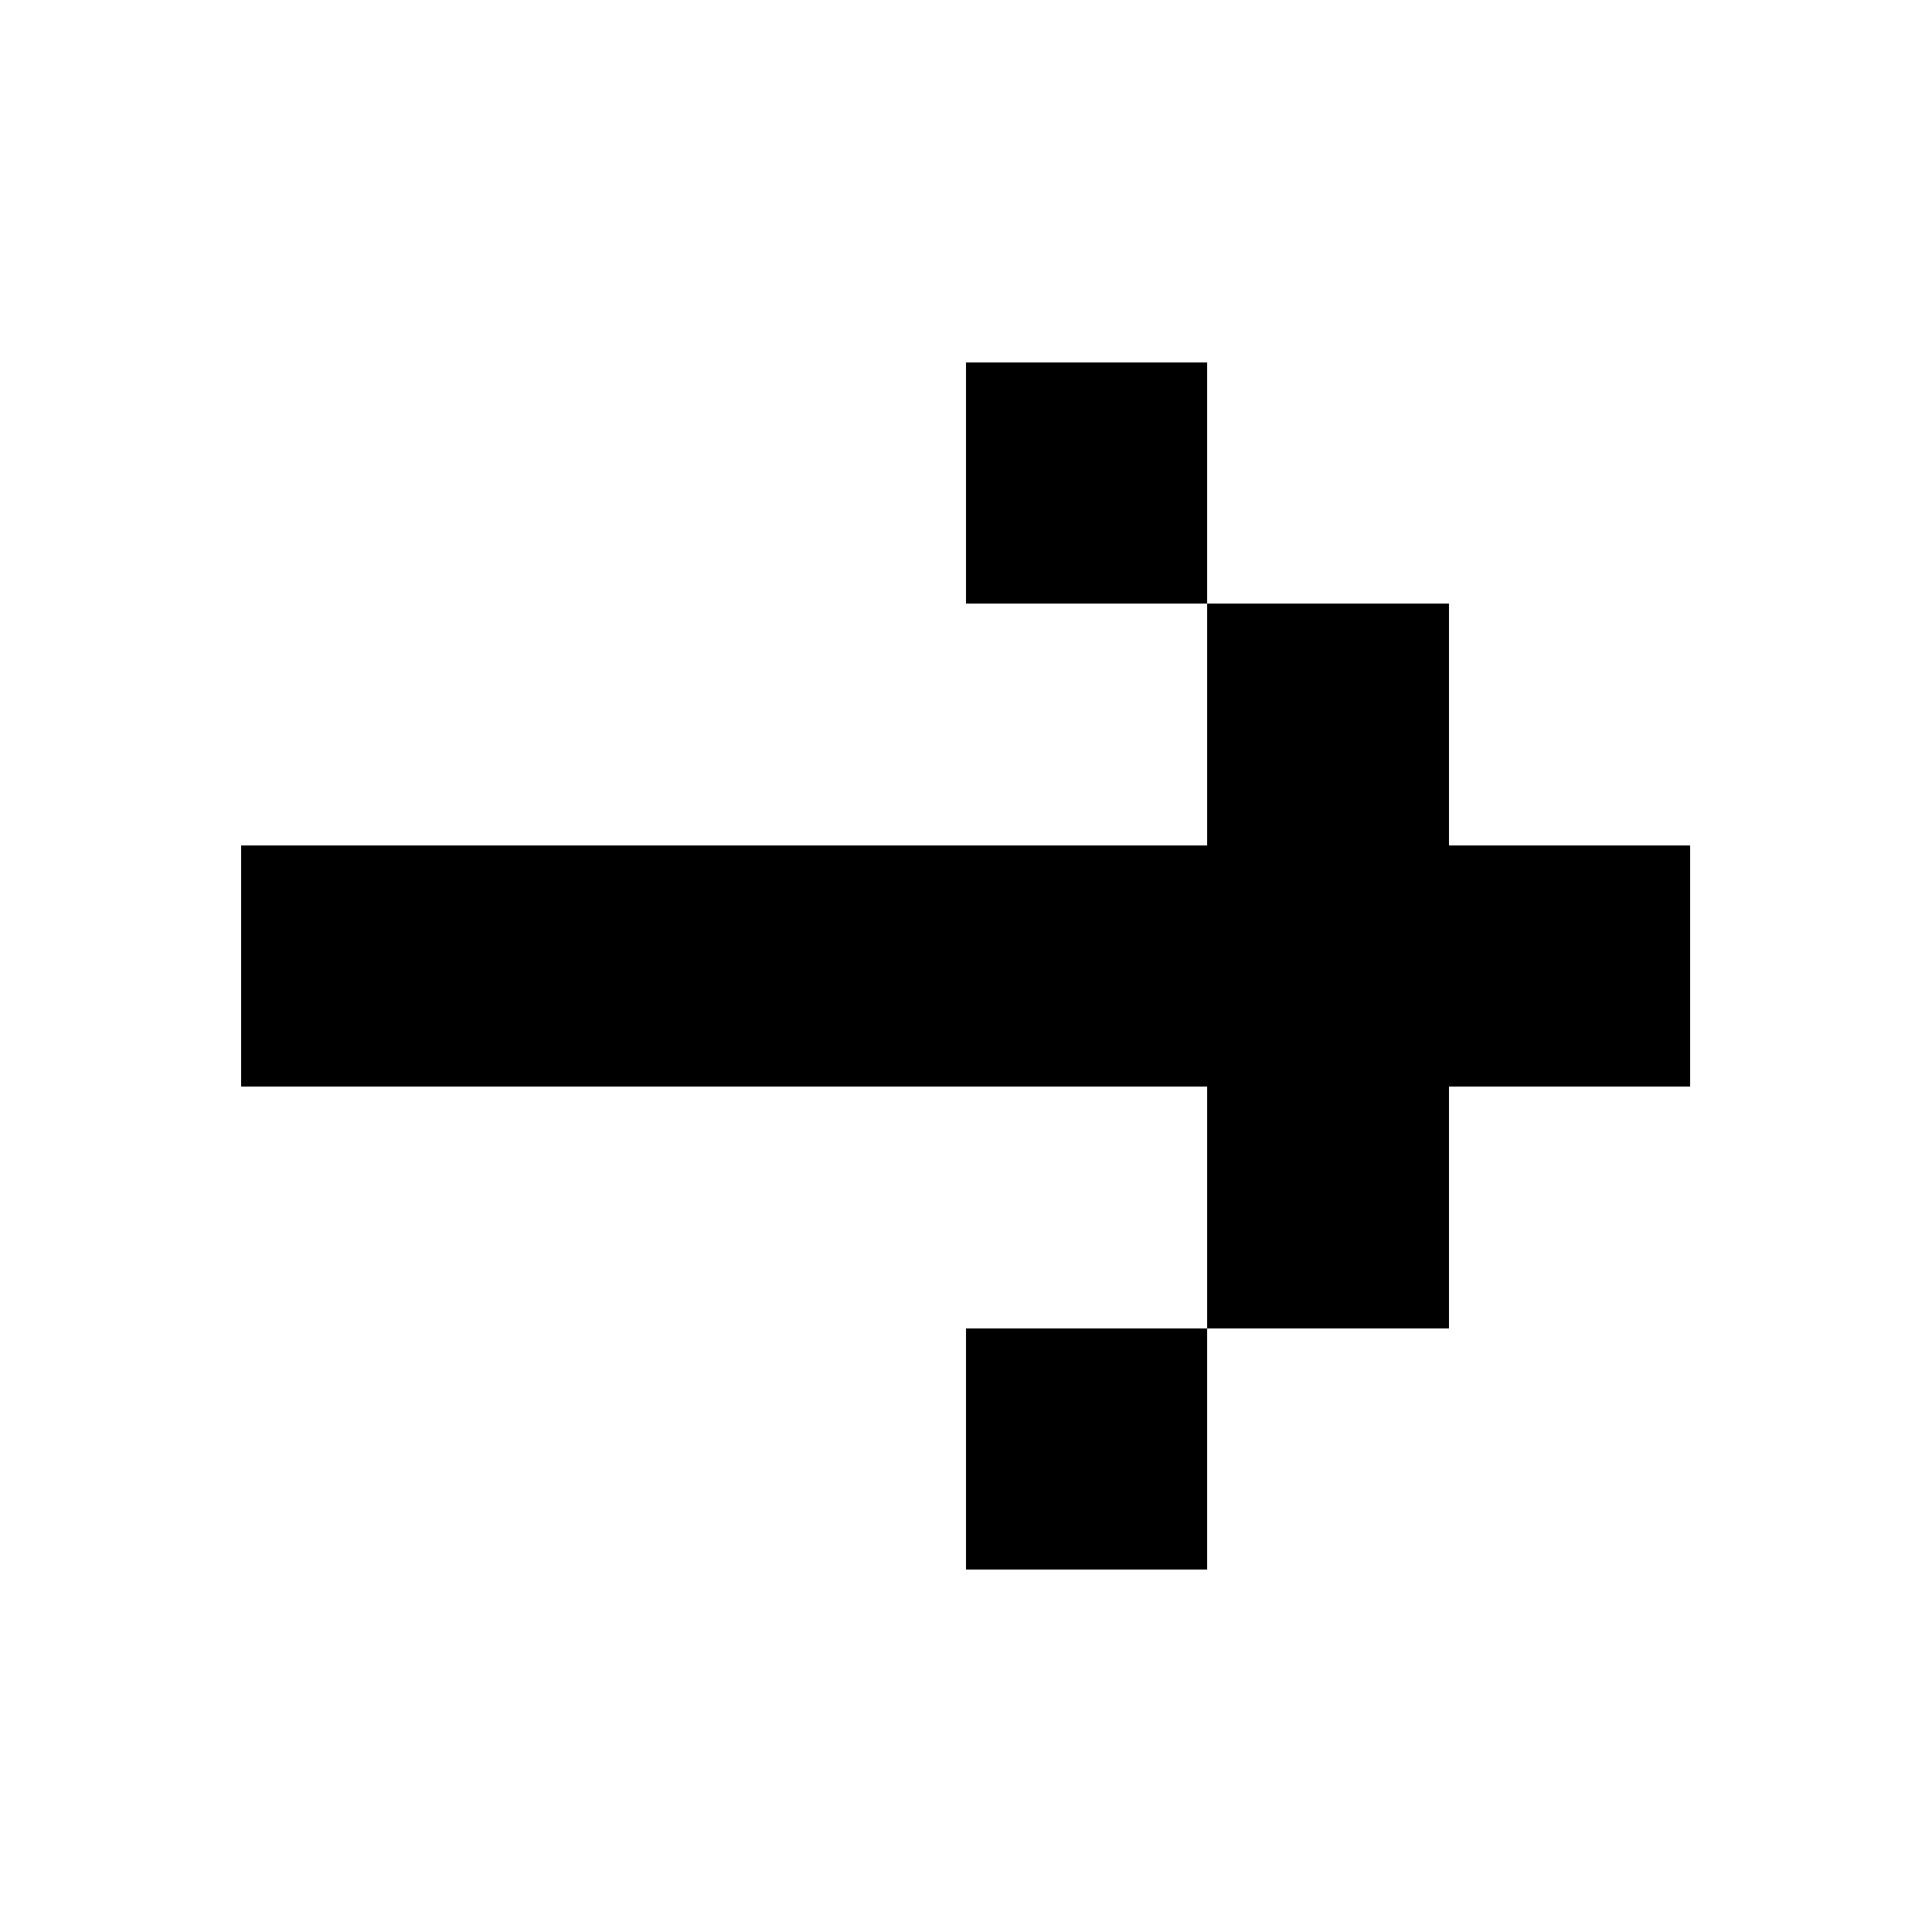
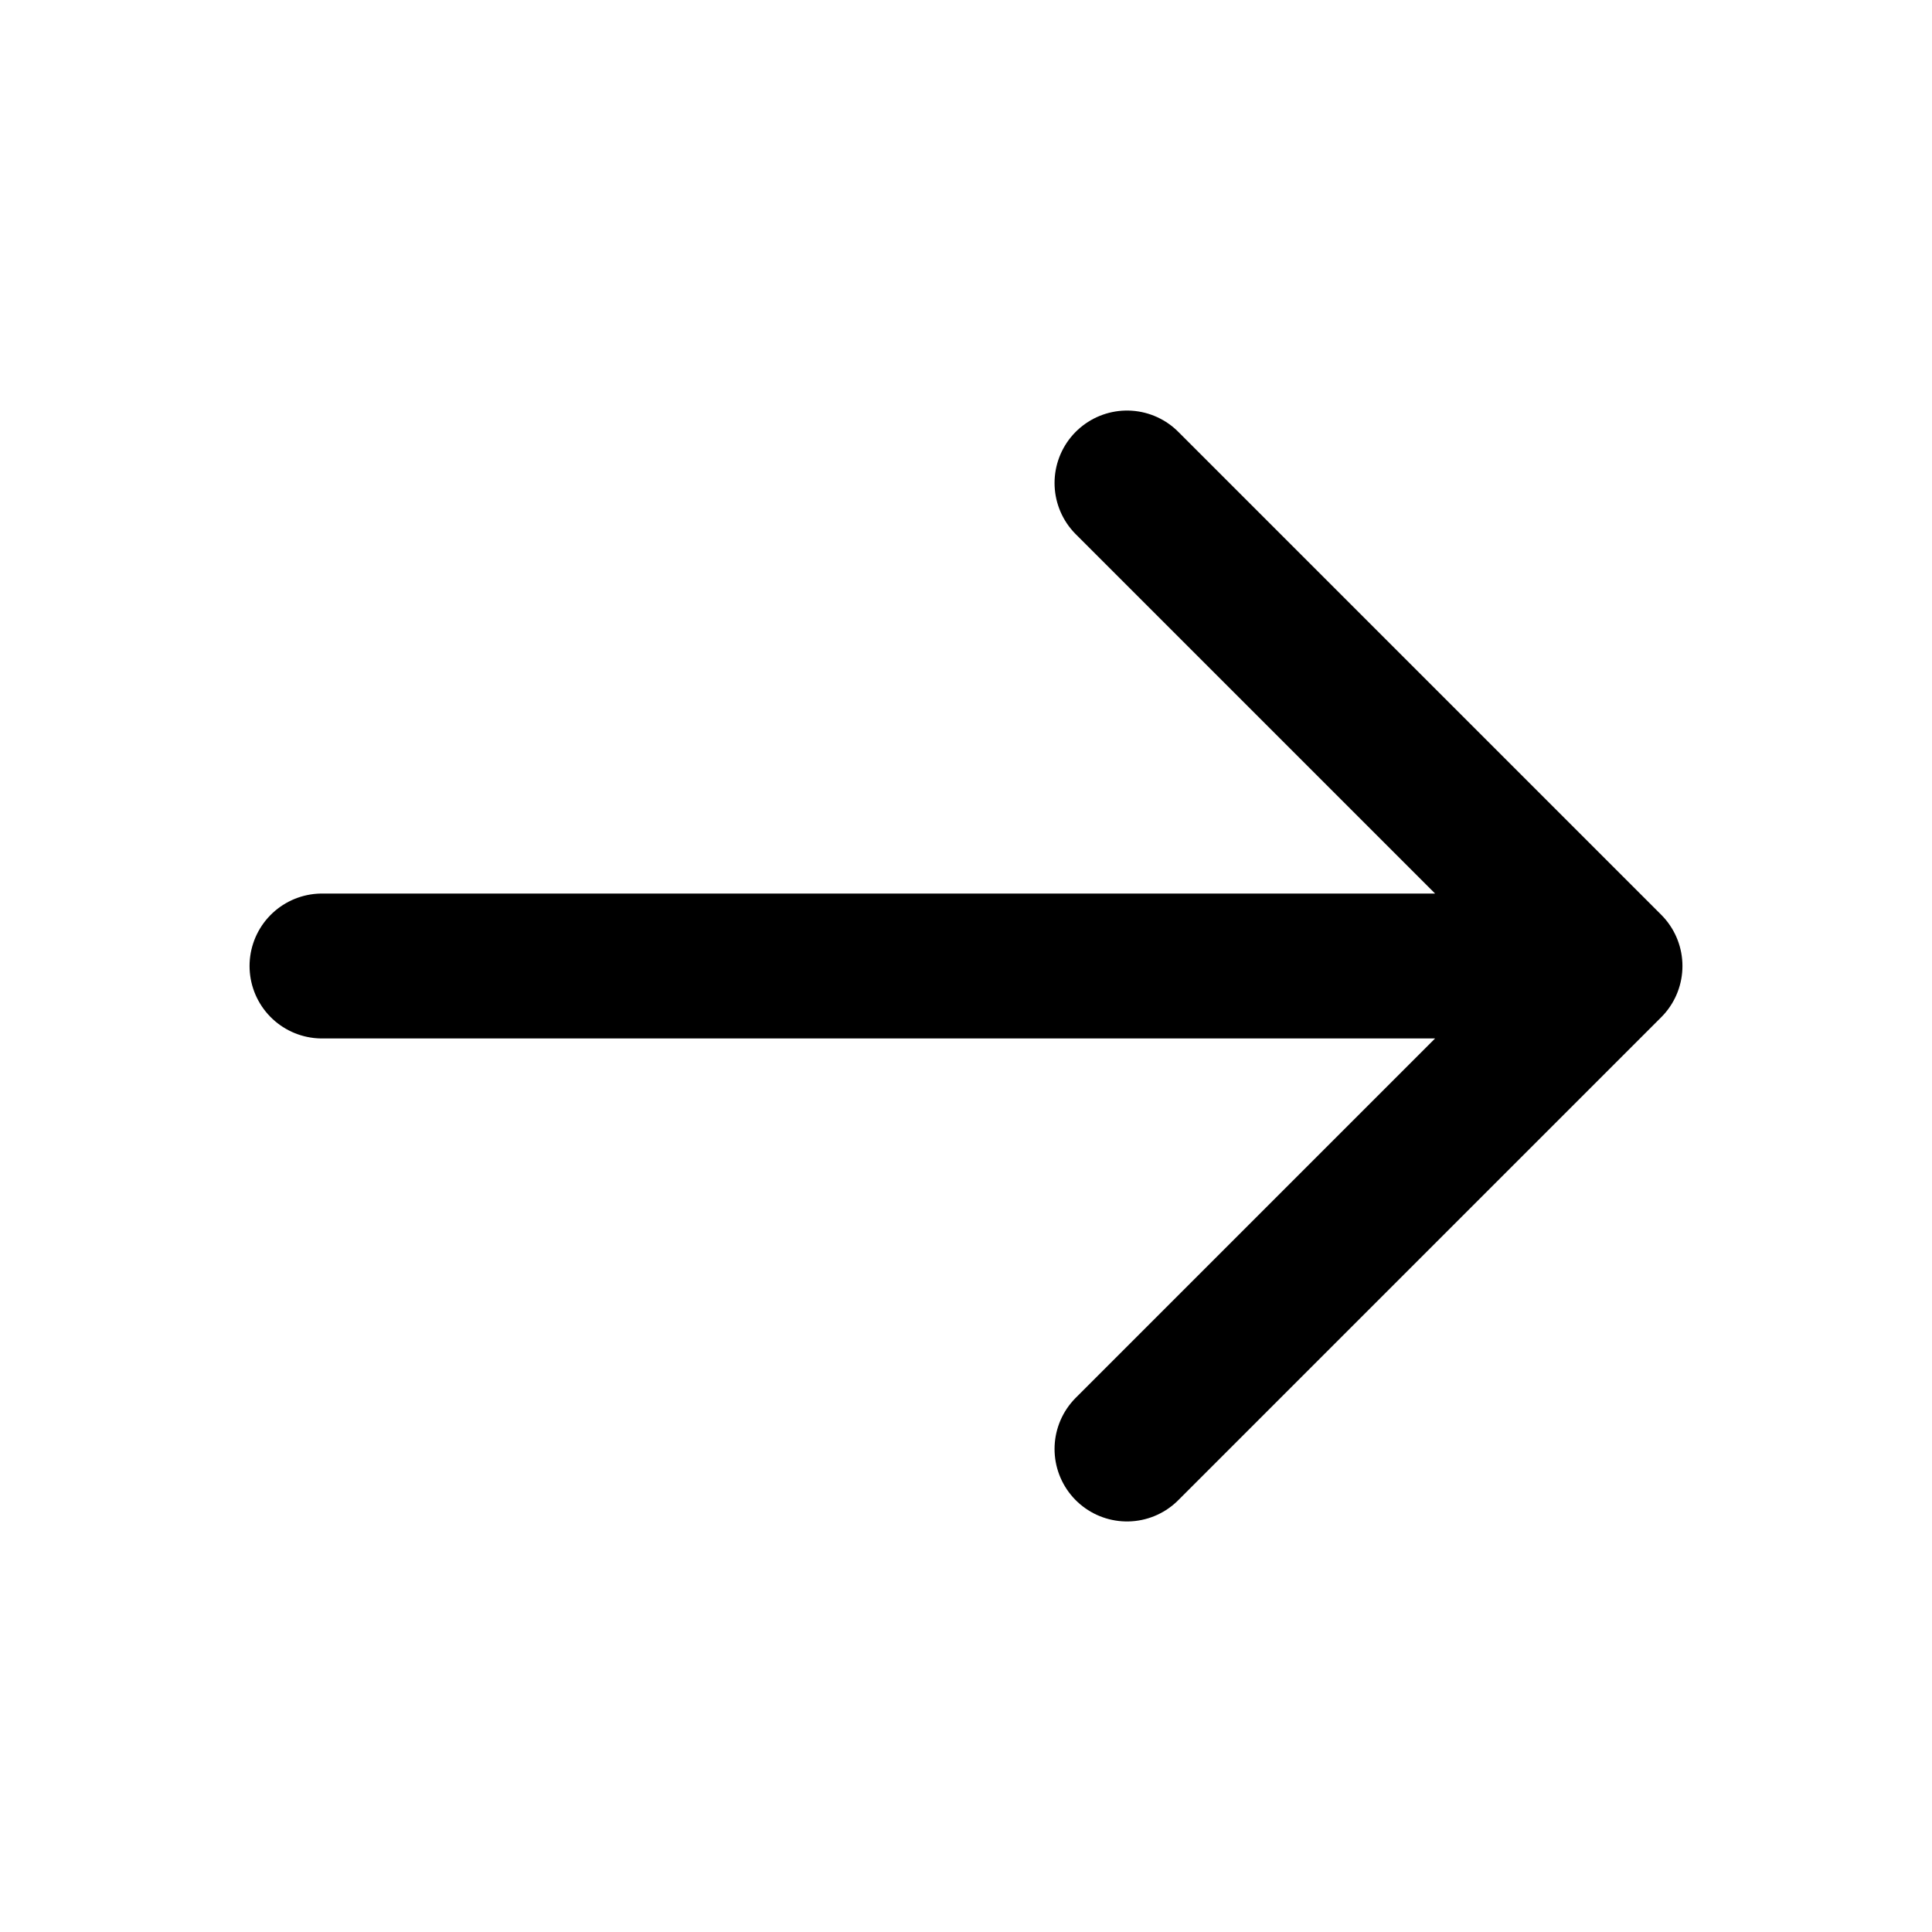
- <svg xmlns="http://www.w3.org/2000/svg" width="16" height="16" viewBox="0 0 16 16" shape-rendering="crispEdges">
-   <path fill="currentColor" fill-rule="evenodd" d="M8 3h2v2h2v2h2v2h-2v2h-2v2H8v-2h2V9H2V7h8V5H8z" />
+ <svg xmlns="http://www.w3.org/2000/svg" viewBox="0 0 24 24" fill="none" stroke="currentColor" stroke-width="1.8" stroke-linecap="round" stroke-linejoin="round">
+   <path d="M4 12h16m-6-6 6 6-6 6" />
</svg>
